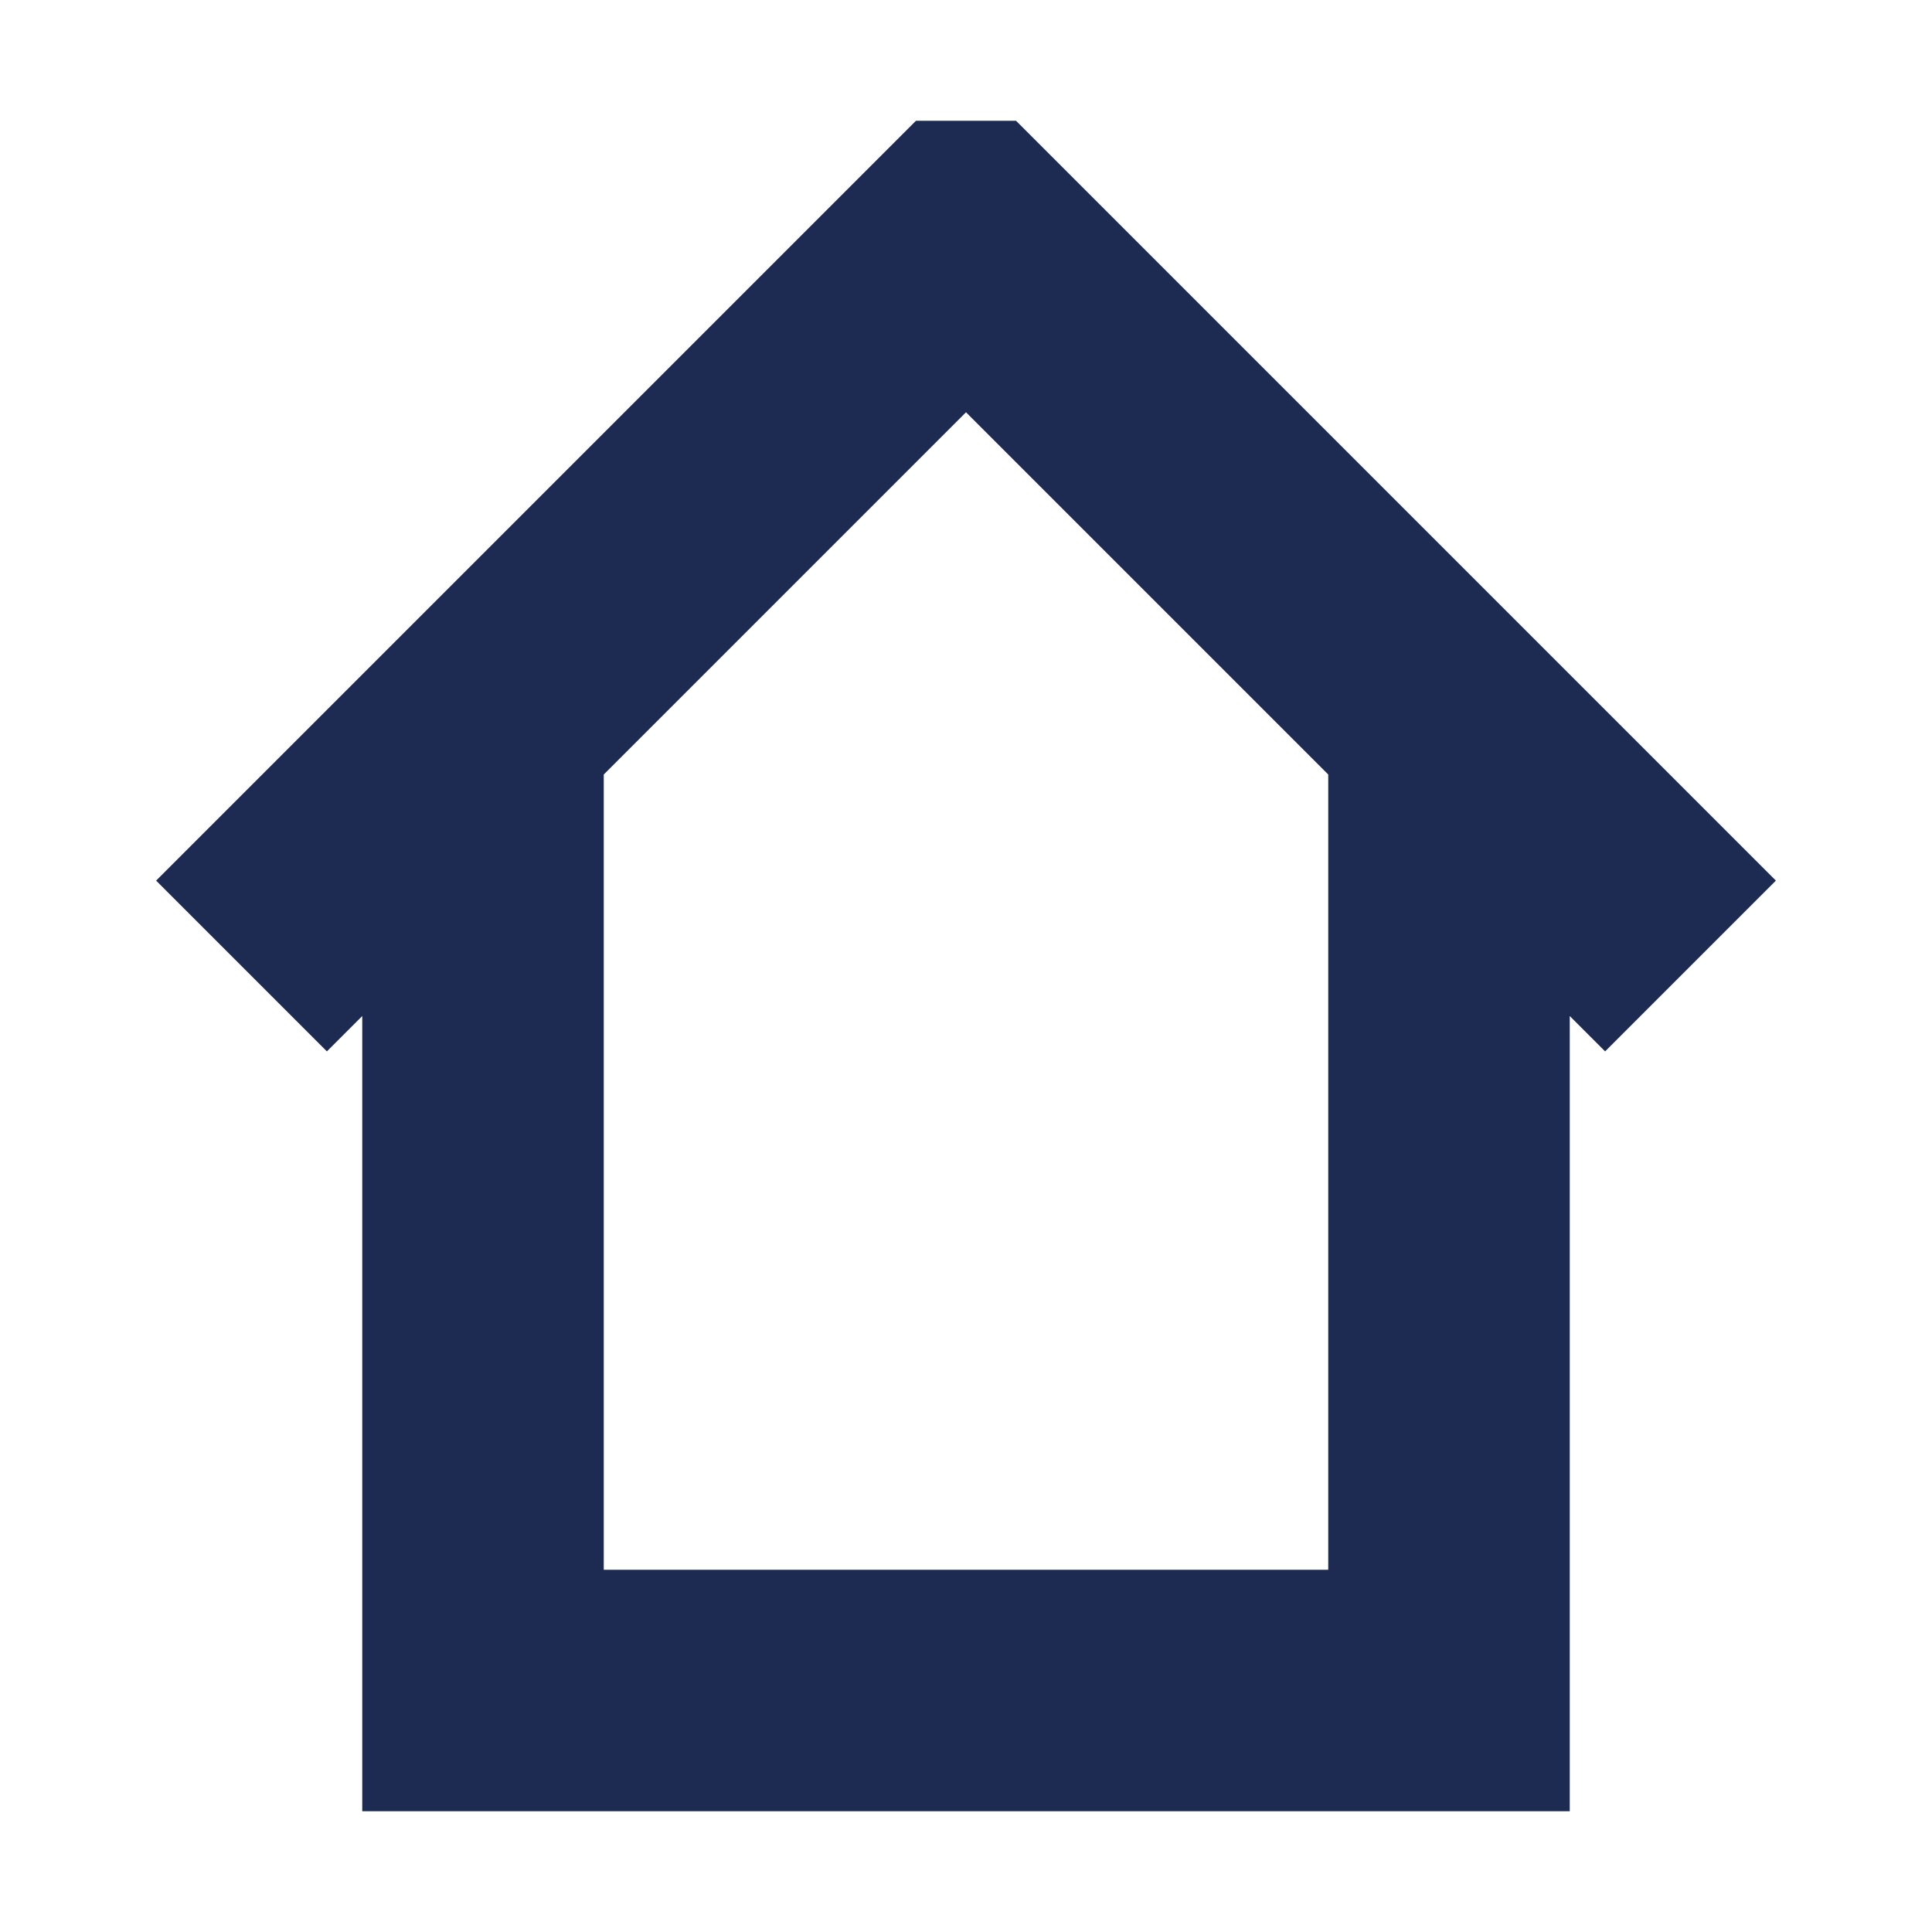
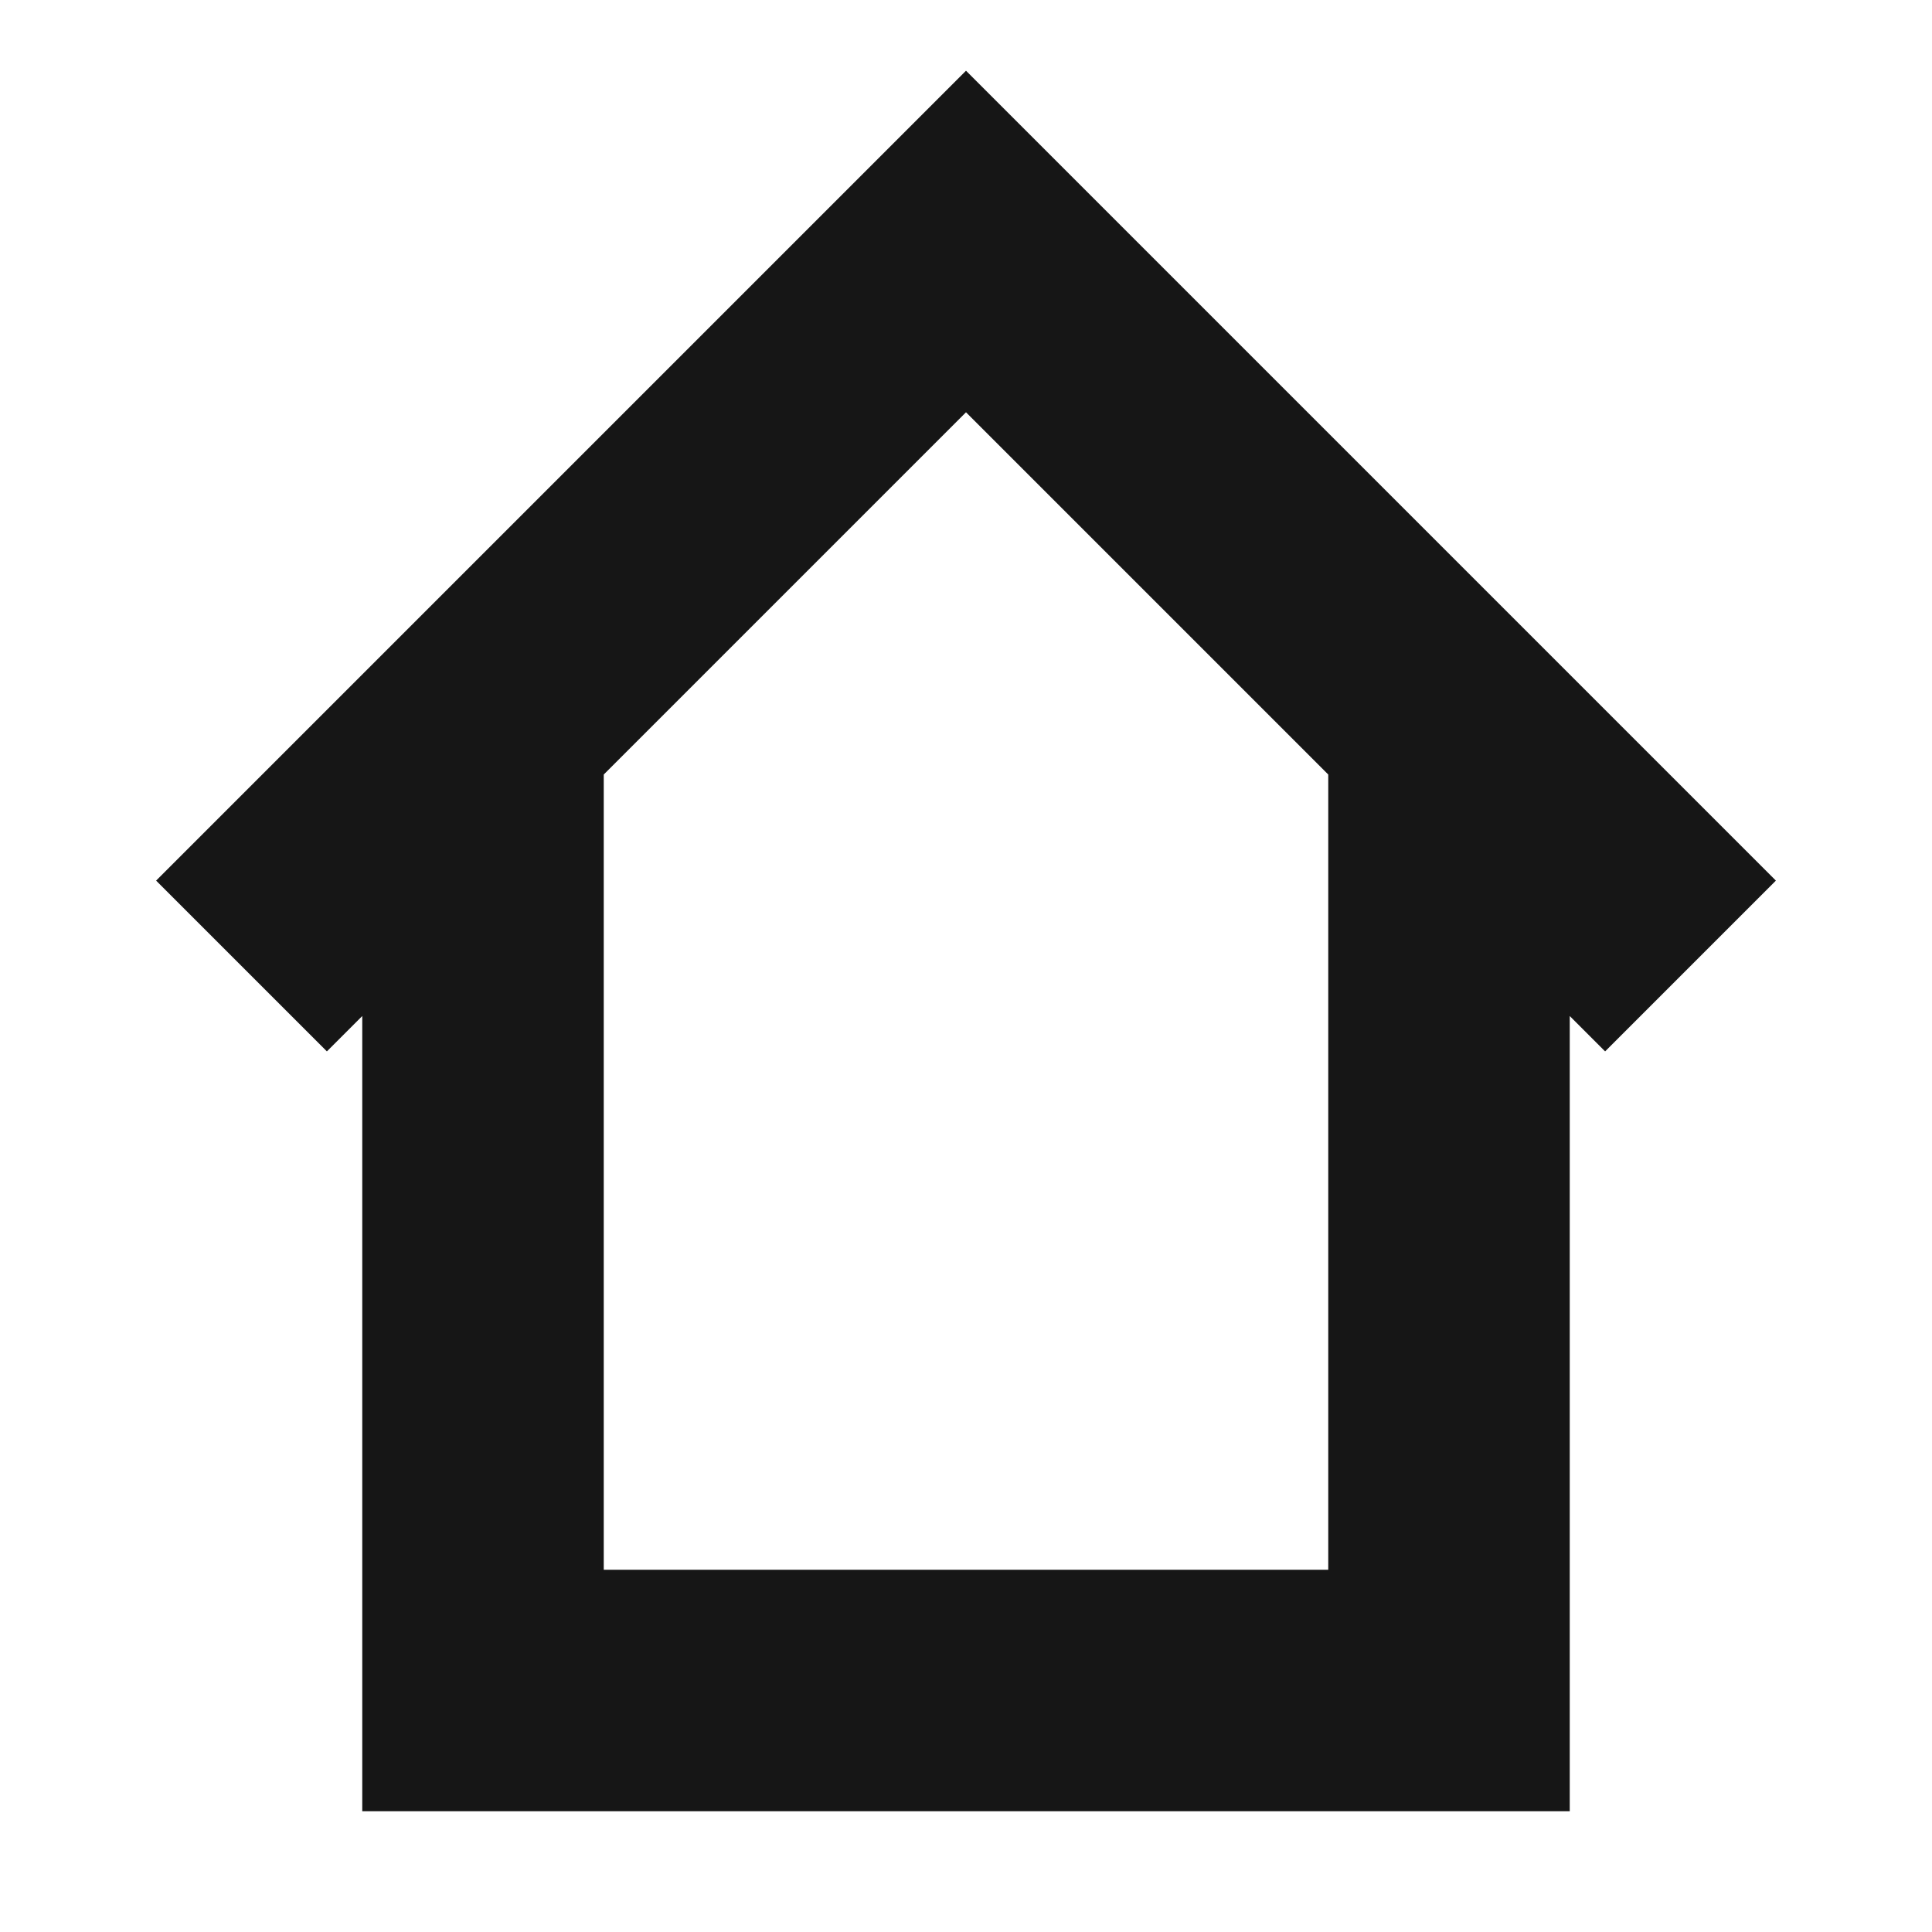
<svg xmlns="http://www.w3.org/2000/svg" width="16" height="16" viewBox="0 0 16 16">
-   <clipPath id="box">
-     <rect x="1" y="1" width="14" height="14" />
-   </clipPath>
-   <g clip-path="url(#box)">
-     <path transform="translate(1 1) scale(1)" d="M1 7L7 1L13 7M3 5V13H11V5" fill="none" stroke="#1d2b53" stroke-width="2" vector-effect="non-scaling-stroke" />
+   <g transform="translate(1 1) scale(1)">
+     <path d="M1 7L7 1L13 7M3 5V13H11V5" fill="none" stroke="#161616" stroke-width="2" />
  </g>
</svg>
